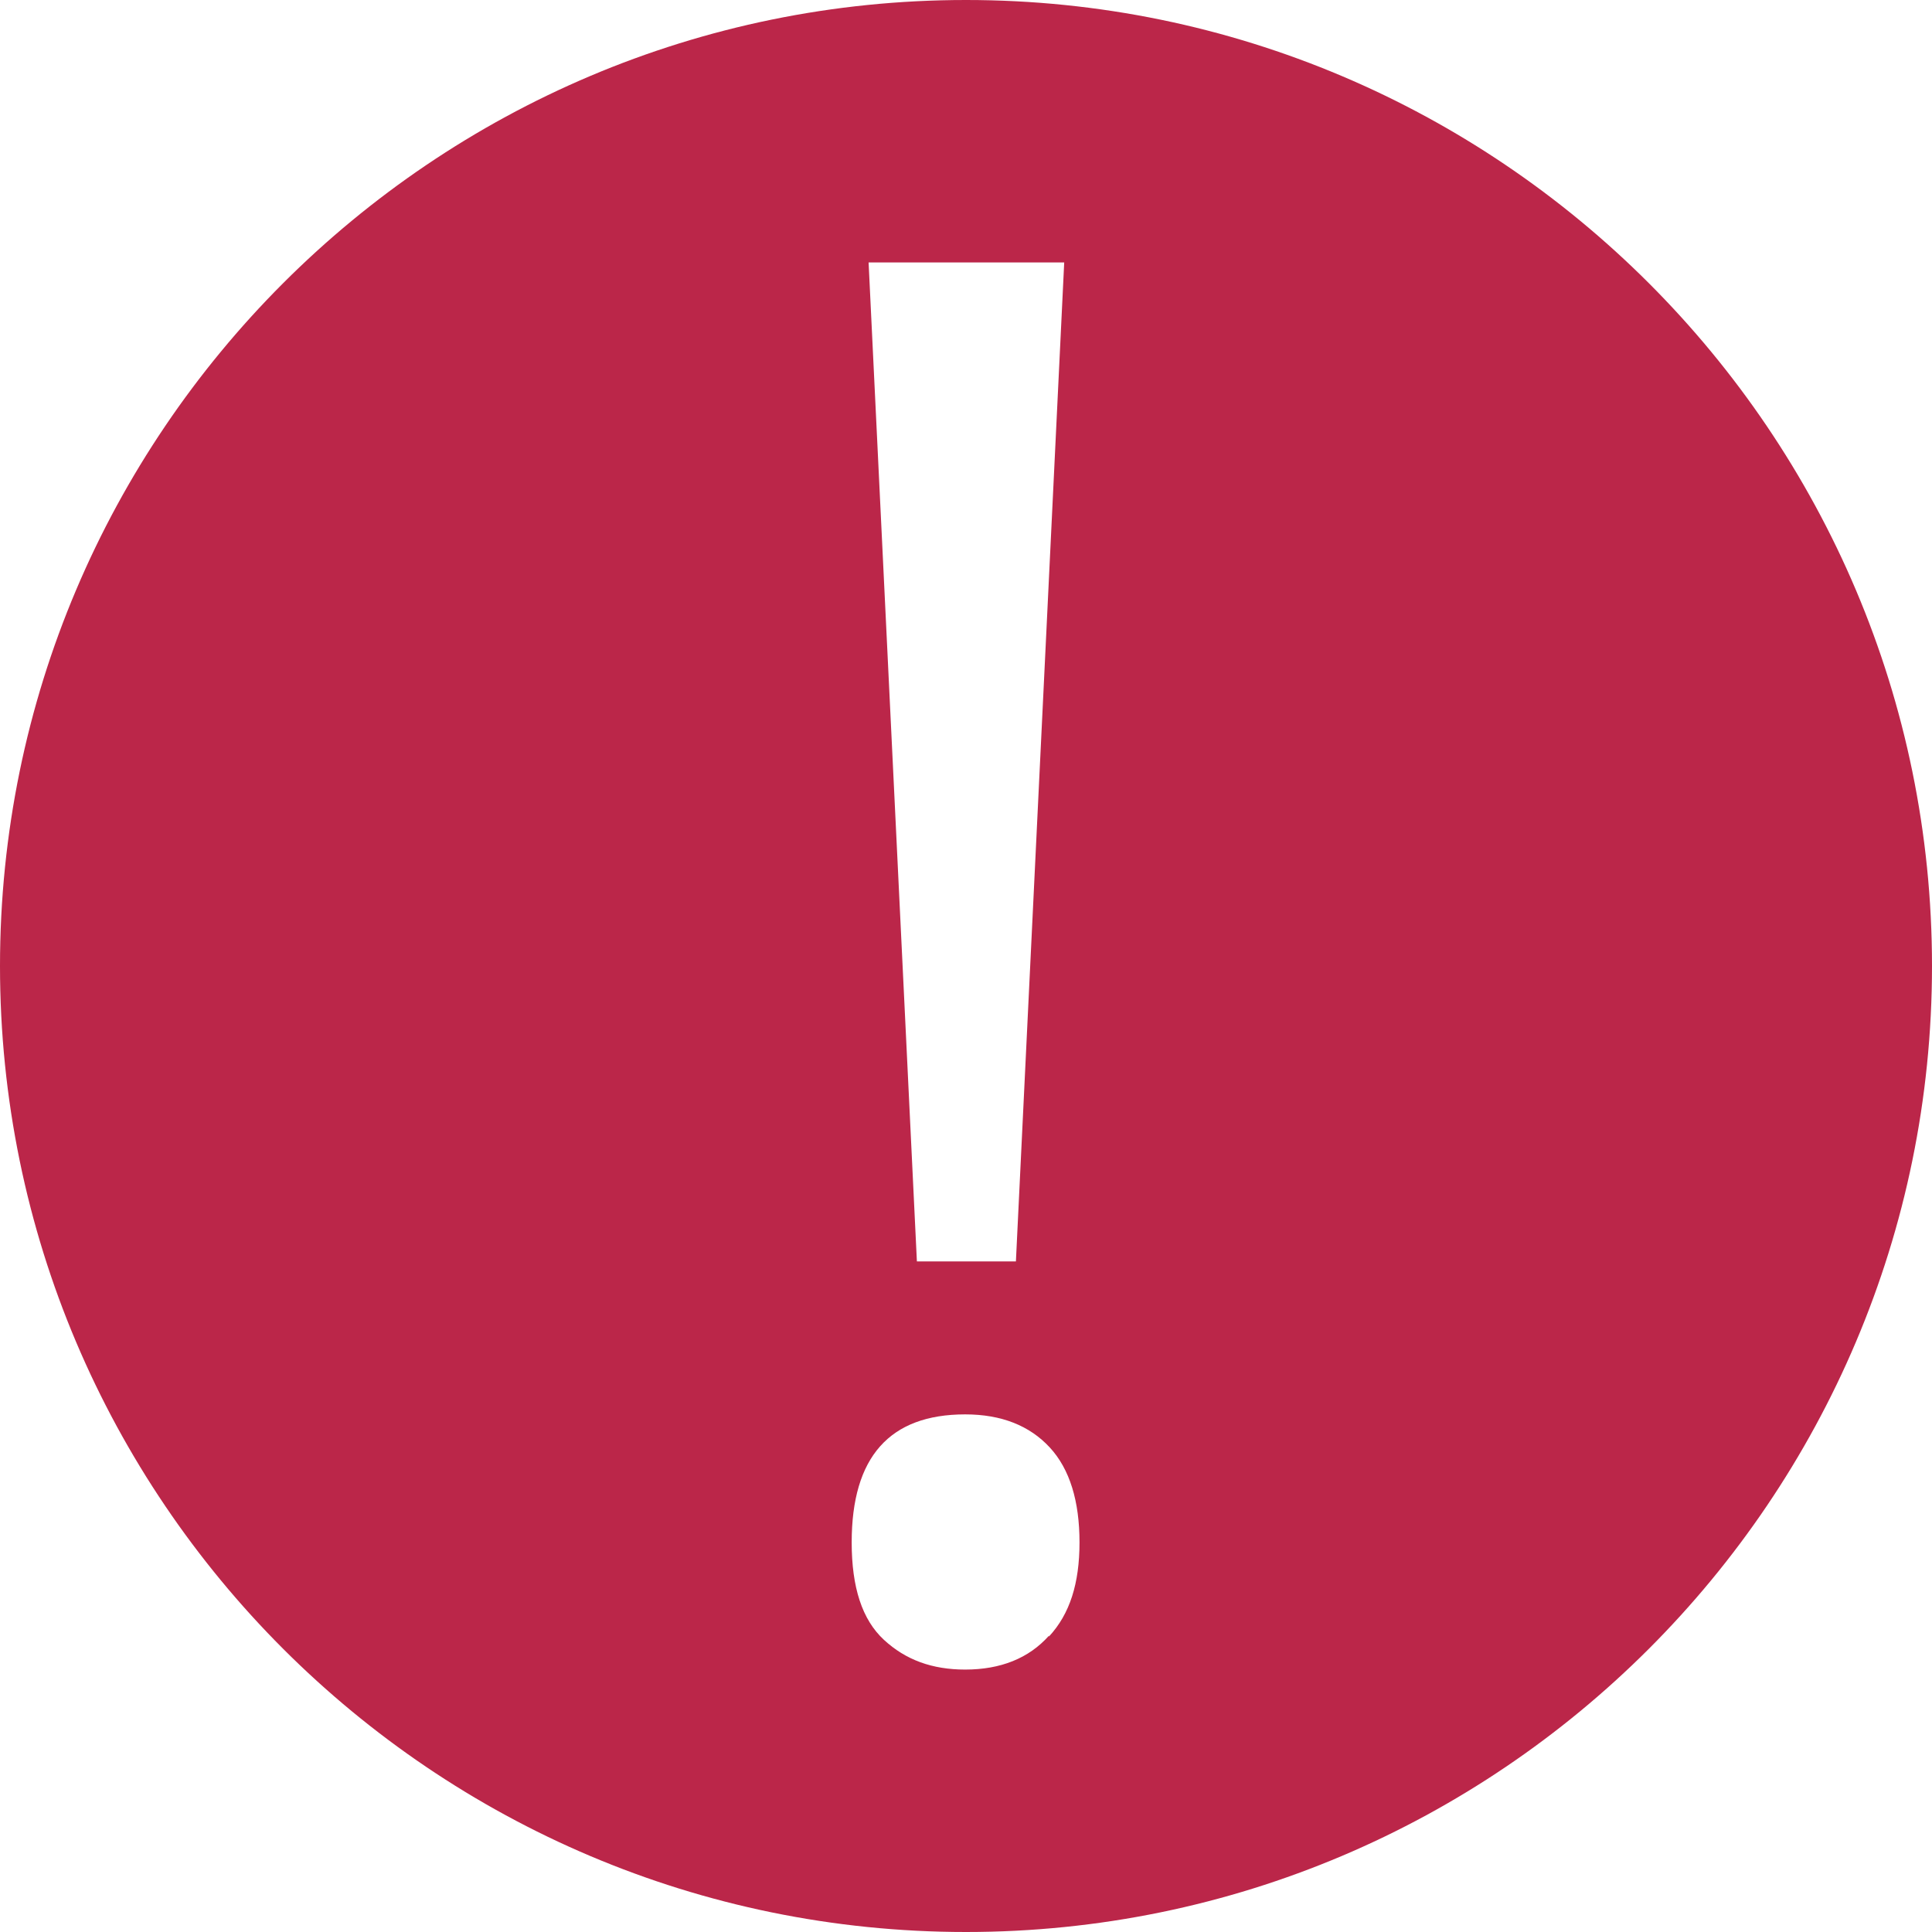
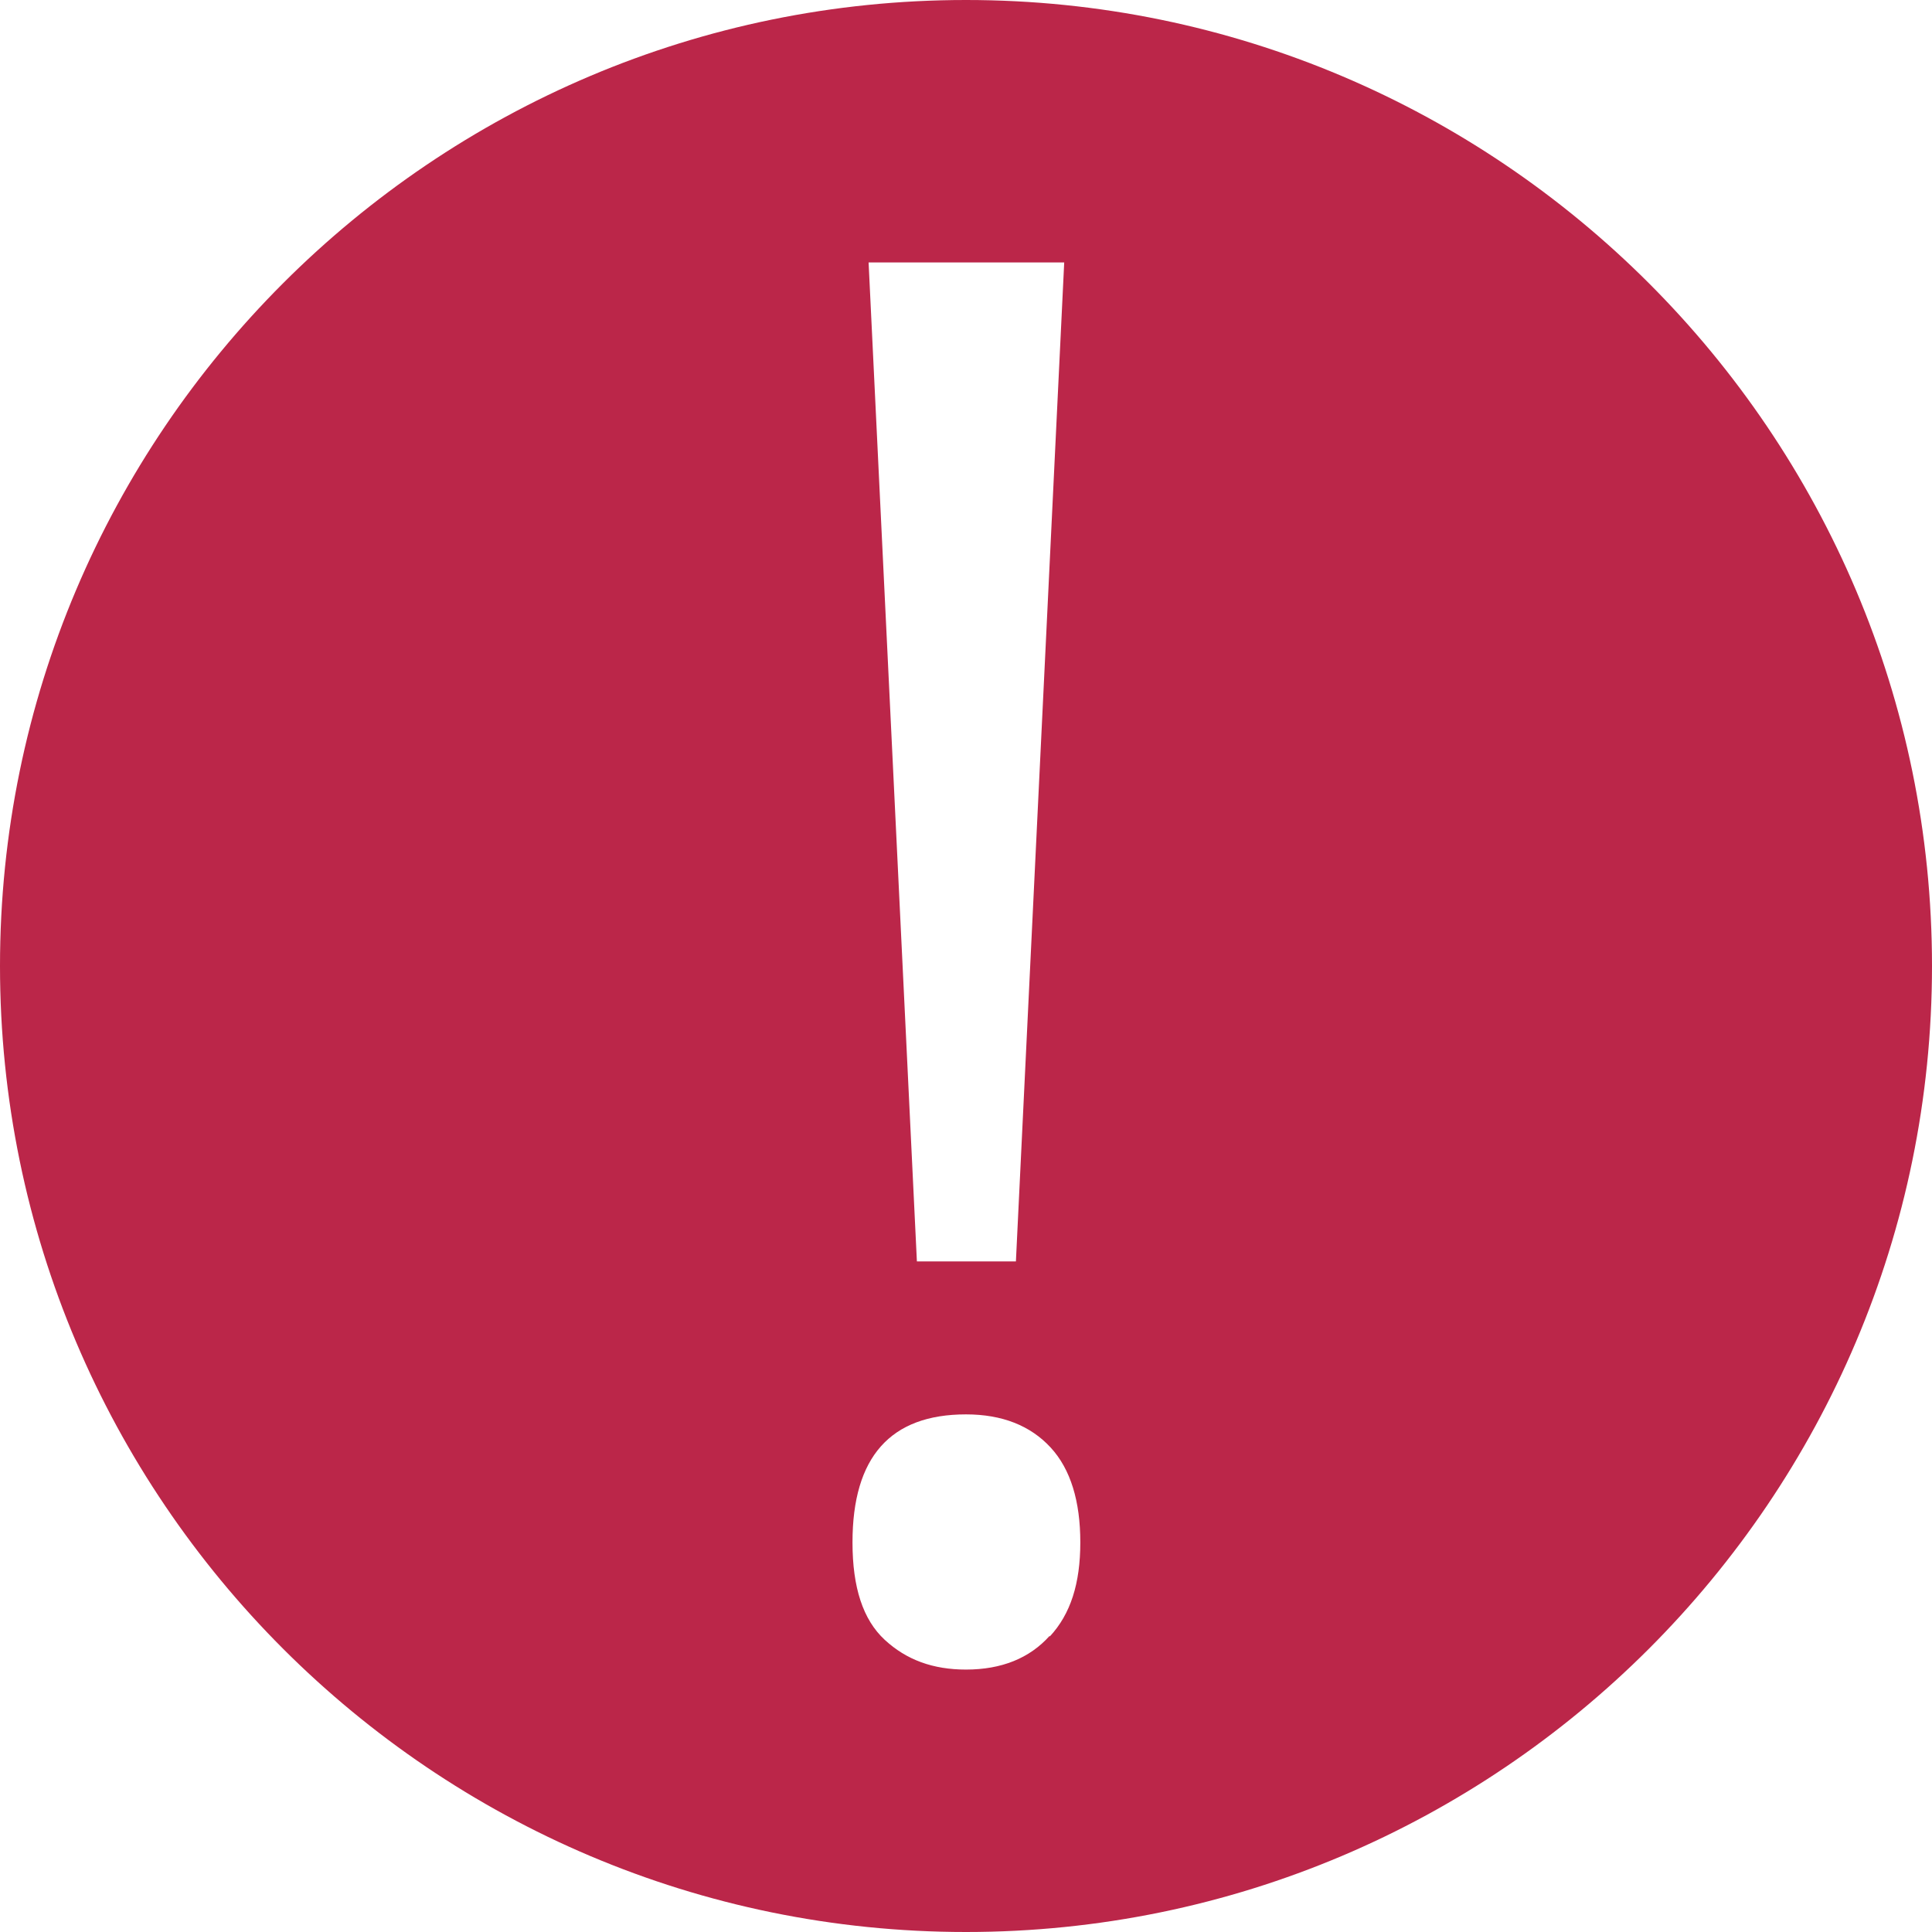
- <svg xmlns="http://www.w3.org/2000/svg" width="24" height="24" viewBox="0 0 24 24">
+ <svg xmlns="http://www.w3.org/2000/svg" id="export" width="24" height="24" viewBox="0 0 24 24">
  <defs>
    <style>
      .cls-1 {
-         fill: #888;
-         stroke: #888;
-         stroke-miterlimit: 10;
-         stroke-width: 16px;
-       }
- 
-       .cls-2 {
        fill: #bb2649;
        stroke-width: 0px;
      }
    </style>
  </defs>
-   <g id="grid">
-     <g id="grid_24">
-       <line class="cls-1" x1="-400" y1="32" x2="200" y2="32" />
-     </g>
-   </g>
-   <g id="export">
-     <path id="icon_info_inv" class="cls-2" d="m12,0C5.38,0,0,5.38,0,12s5.38,12,12,12,12-5.38,12-12S18.62,0,12,0Zm1.22,3.26l-.6,12.41h-1.23l-.6-12.41h2.43Zm-.19,17.06c-.25.28-.6.42-1.04.42-.41,0-.74-.12-1.01-.37s-.4-.65-.4-1.21c0-1.06.47-1.59,1.41-1.59.45,0,.8.14,1.05.41s.37.67.37,1.18-.12.89-.38,1.17Z" />
-   </g>
+   <path id="icon_info_inv" class="cls-1" d="M12,0C5.38,0,0,5.38,0,12s5.38,12,12,12,12-5.38,12-12S18.62,0,12,0ZM13.22,3.26l-.6,12.41h-1.23l-.6-12.41h2.43ZM13.04,20.32c-.25.28-.6.42-1.04.42-.41,0-.74-.12-1.01-.37s-.4-.65-.4-1.21c0-1.06.47-1.59,1.41-1.59.45,0,.8.14,1.05.41s.37.67.37,1.18-.12.89-.38,1.17Z" />
</svg>
